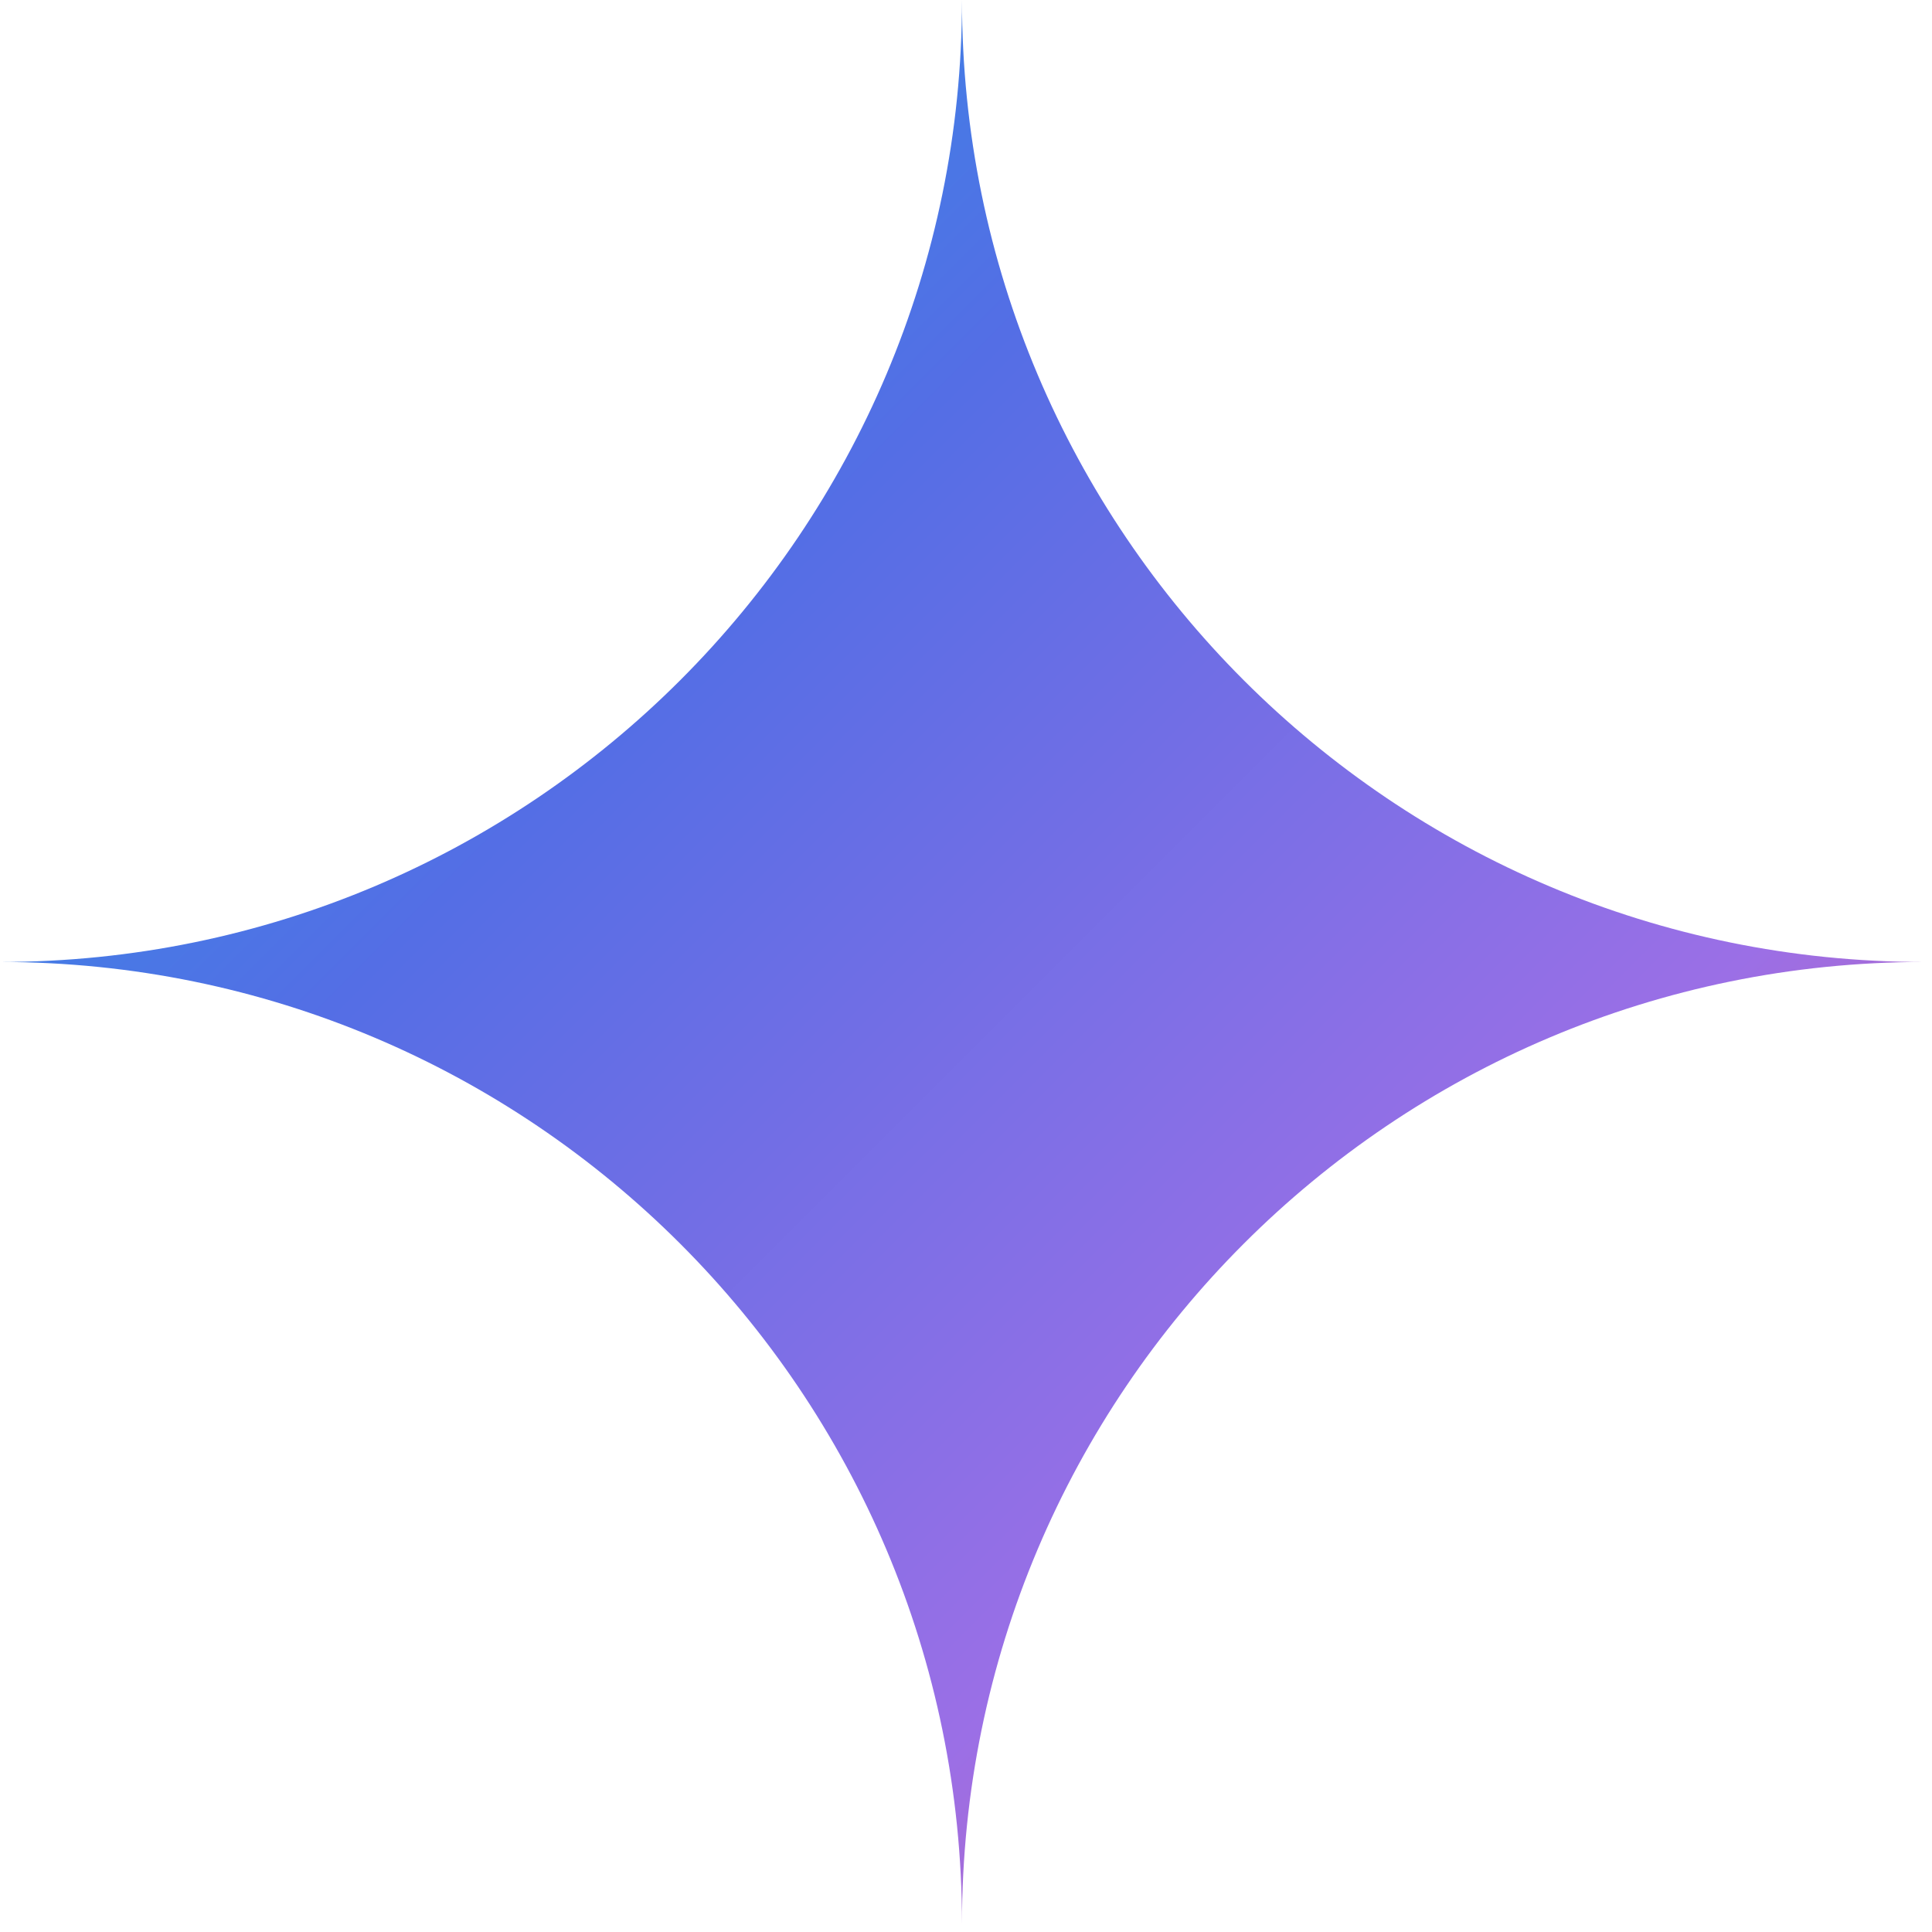
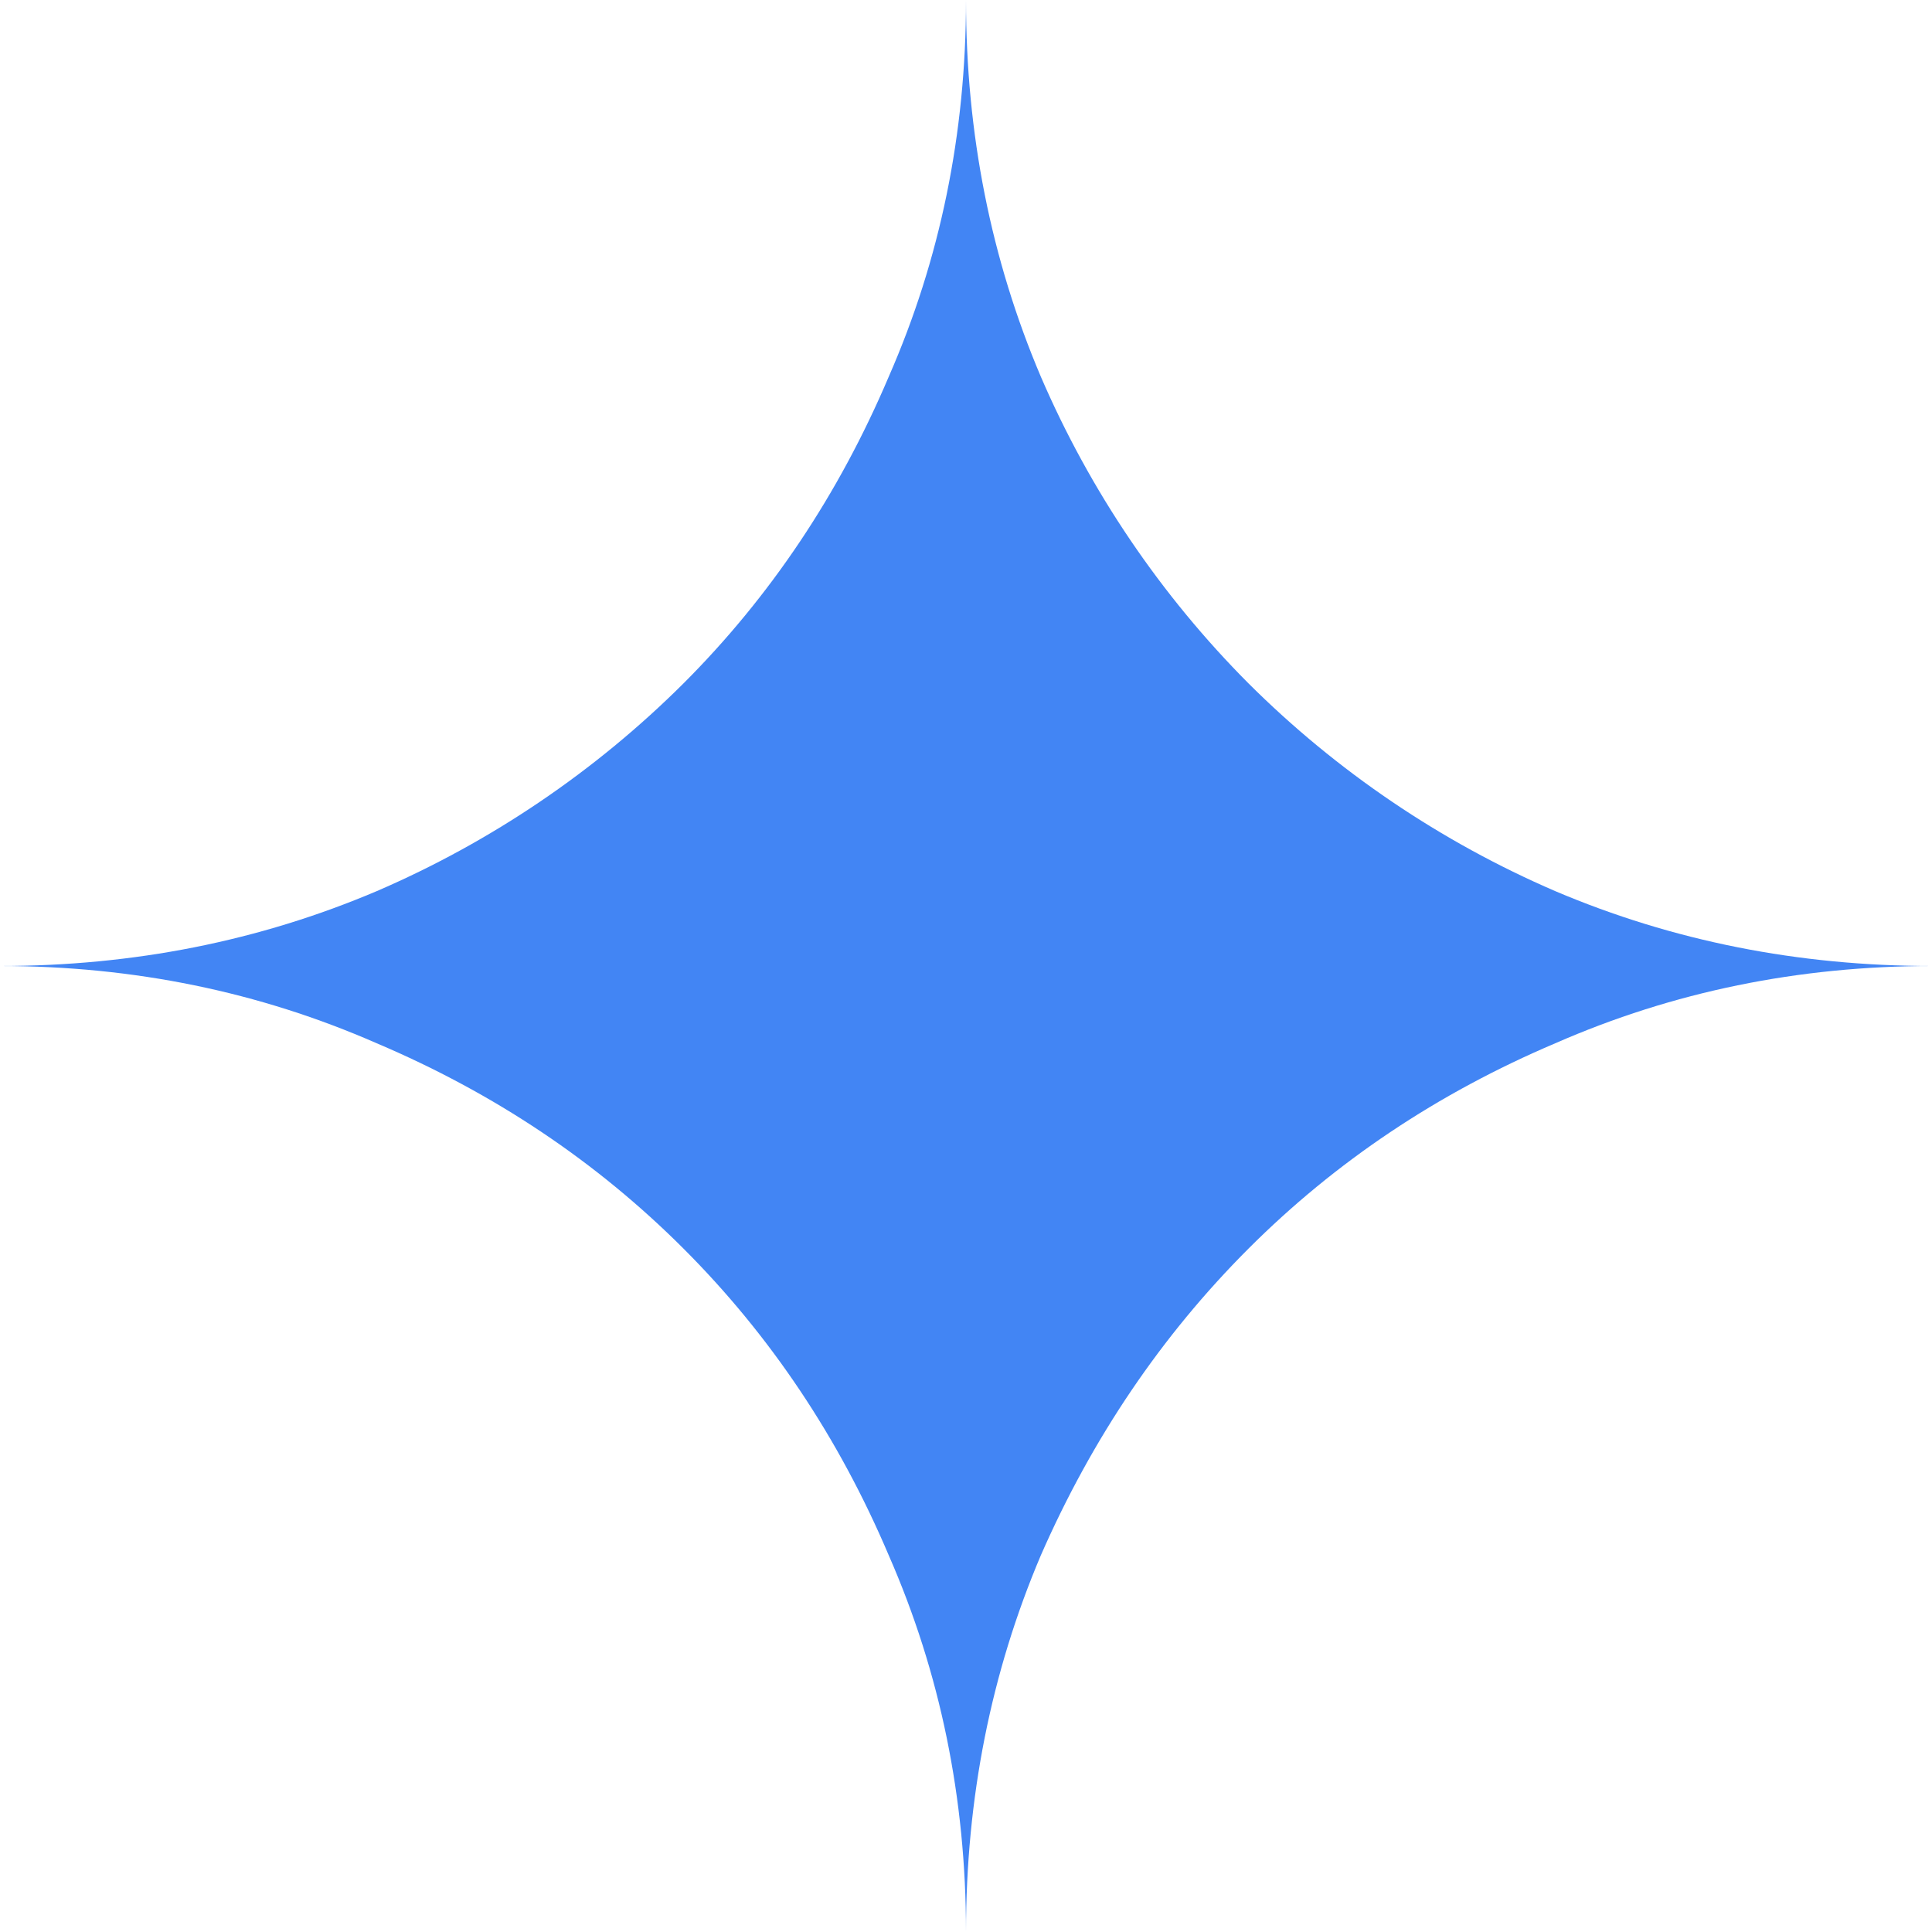
- <svg xmlns="http://www.w3.org/2000/svg" viewBox="0 0 24 24" width="24" height="24">
-   <defs>
-     <linearGradient id="geminiGrad" x1="0%" y1="0%" x2="100%" y2="100%">
-       <stop offset="0%" stop-color="#1ba1e3" />
-       <stop offset="35%" stop-color="#546ee5" />
-       <stop offset="70%" stop-color="#9b6fe6" />
-       <stop offset="100%" stop-color="#e05688" />
-     </linearGradient>
-   </defs>
-   <path fill="url(#geminiGrad)" d="M11.95 0C11.95 6.6 6.6 11.95 0 11.95C6.6 11.95 11.95 17.3 11.95 23.9C11.95 17.3 17.3 11.95 23.9 11.95C17.3 11.95 11.95 6.6 11.95 0Z" />
+ <svg xmlns="http://www.w3.org/2000/svg" fill="#4285f4" role="img" viewBox="0 0 24 24">
+   <path d="M11.04 19.32Q12 21.51 12 24q0-2.49.93-4.68.96-2.19 2.58-3.81t3.81-2.55Q21.51 12 24 12q-2.49 0-4.68-.93a12.3 12.3 0 0 1-3.81-2.58 12.3 12.3 0 0 1-2.58-3.81Q12 2.49 12 0q0 2.49-.96 4.68-.93 2.19-2.55 3.81a12.3 12.3 0 0 1-3.81 2.58Q2.49 12 0 12q2.49 0 4.68.96 2.19.93 3.81 2.55t2.55 3.81" />
</svg>
